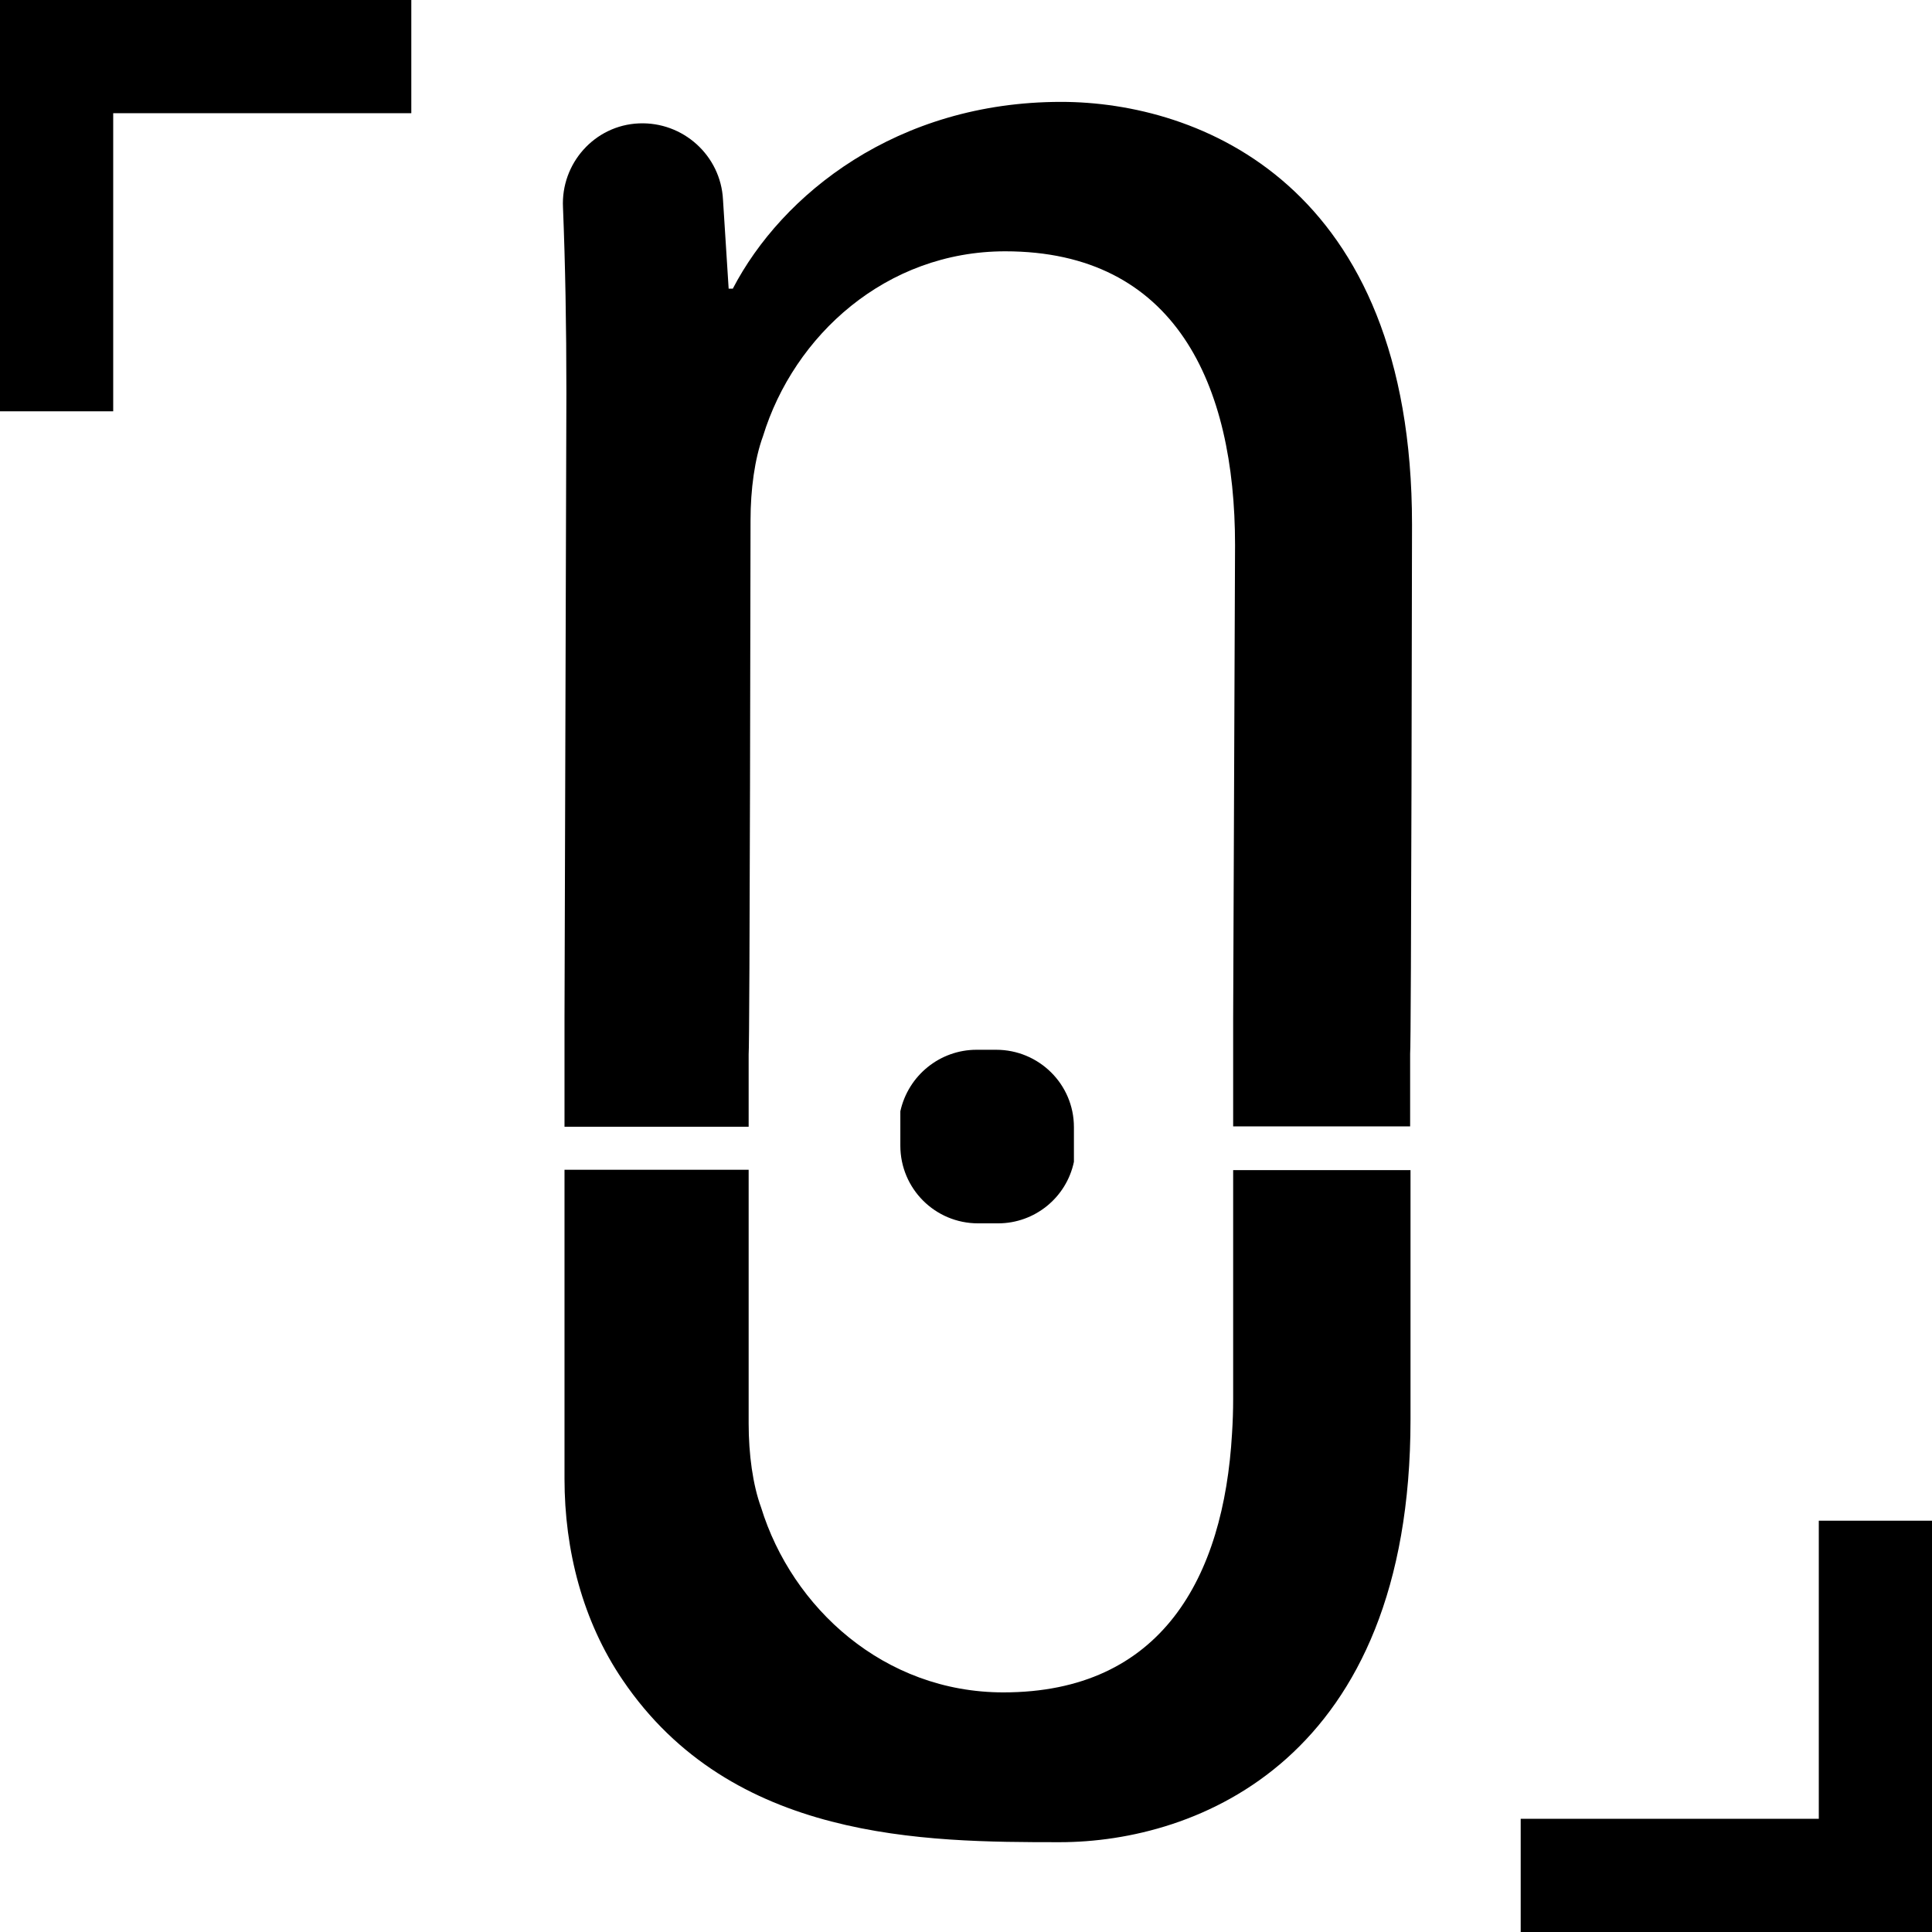
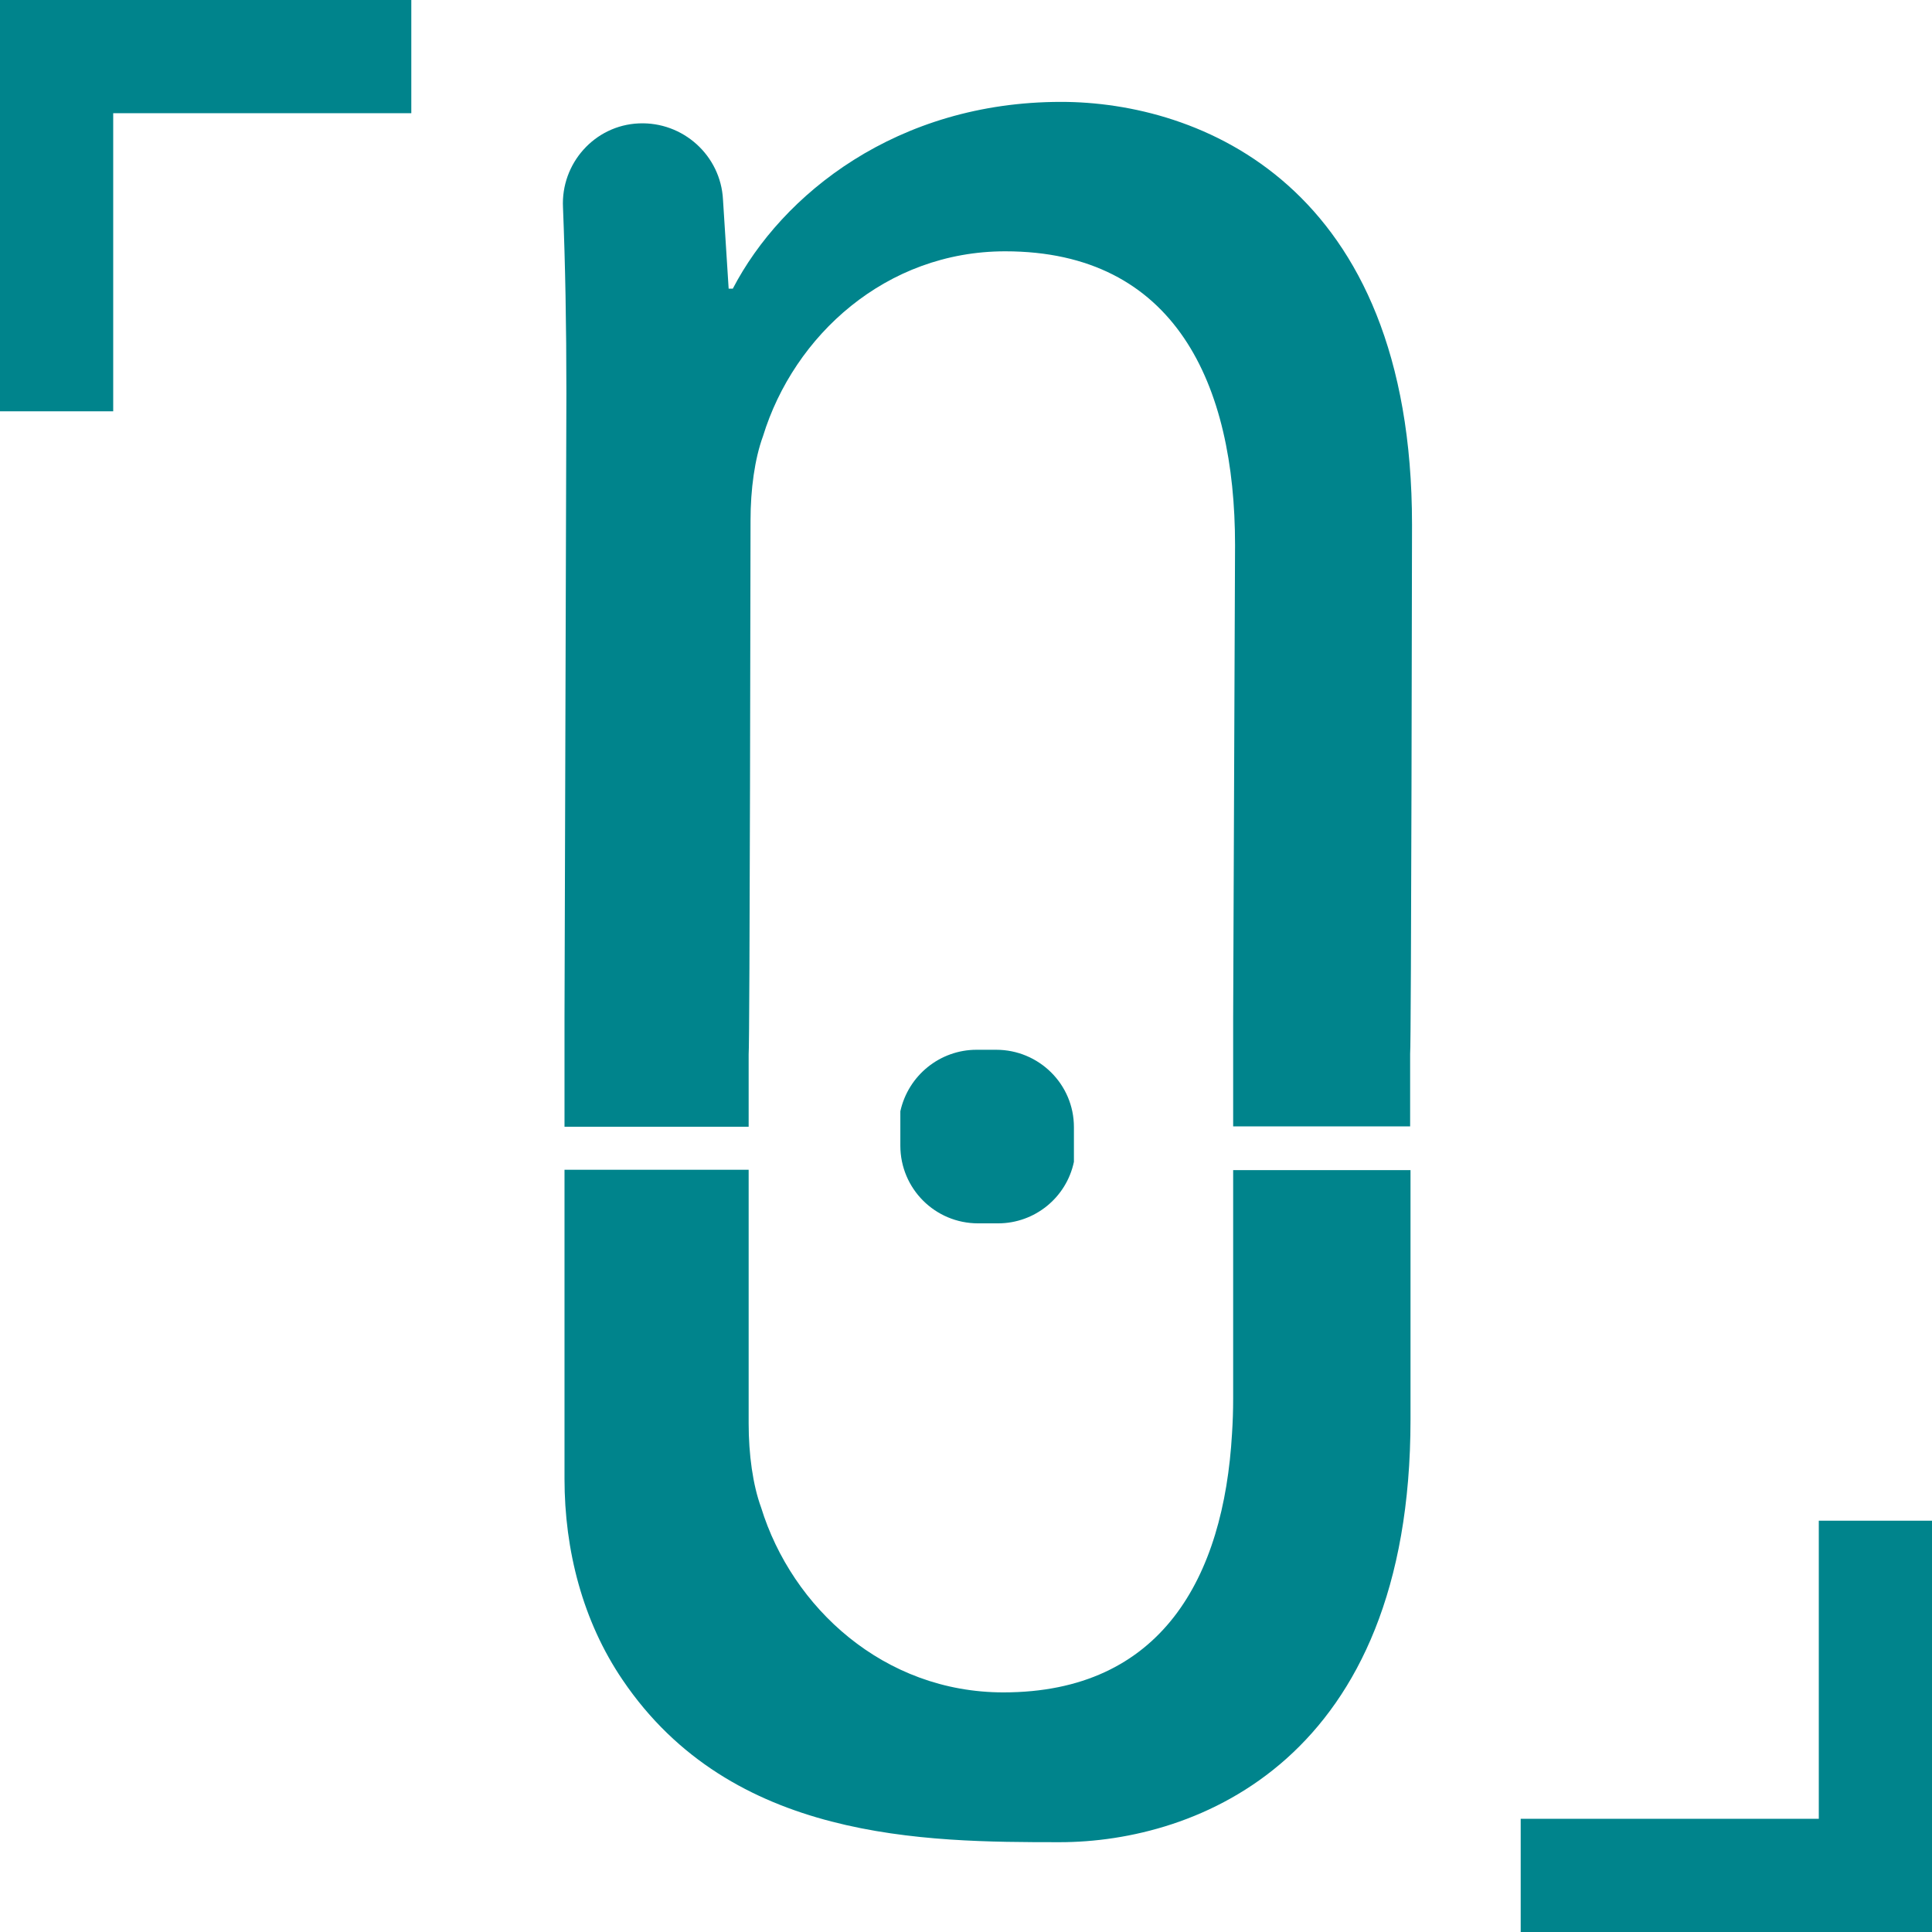
<svg xmlns="http://www.w3.org/2000/svg" version="1.1" id="Layer_1" x="0px" y="0px" viewBox="0 0 512 512" style="enable-background:new 0 0 512 512;" xml:space="preserve">
  <g id="Layer_2_1_">
    <g id="Layer_1-2">
-       <path fill="#000" d="M149.6,269.9v28.7h48.8v-19.2c0.3-1.4,0.5-141.5,0.5-141.5c0-8.2,1.1-16.3,3.3-22.3c8.2-26.7,32.6-49,64.2-49                 c45.1,0,60.9,35.3,60.9,77.8c0,0-0.5,123.9-0.5,125.4v28.7h46.9v-19.2c0.3-1.4,0.5-140.3,0.5-140.3c0-90.3-56.6-112-93-112                 c-43.5,0-74,24.5-87,49.5h-1.1l-1.5-23.6C191,41.2,181,32.2,169.3,32.7S148.6,43.3,149.2,55c0.6,15.1,0.9,31,0.9,49.2                 C150.1,104.2,149.6,268.3,149.6,269.9z" />
-       <path fill="#000" d="M326.8,370.7c0,3.1-0.1,6.1-0.3,9.2c-2.2,38.2-18.7,68.6-60.6,68.6c-31.6,0-56-22.4-64.2-49                 c-2.2-6-3.3-14.1-3.3-22.3V310h-48.8v81.9c0,18.9,4.8,37.7,15.4,53.3c28.9,42.7,80,43,115.8,43c36.4,0,93-21.8,93-112v-66.1h-47                 V370.7z" />
-       <path fill="#000" d="M264.5,324.2c9.7,0,18.1-6.8,20.1-16.3v-9.2c0-11.4-9.3-20.5-20.6-20.5c0,0,0,0,0,0h-5.2                 c-9.7,0-18.1,6.8-20.2,16.3v9.1c0,11.4,9.2,20.6,20.6,20.6L264.5,324.2z" />
-       <polygon fill="#000" points="109,0 30,0 0,0 0,30 0,109 30,109 30,30 109,30   " />
-       <polygon fill="#000" points="403,512 482,512 512,512 512,482 512,403 482,403 482,482 403,482   " />
+       <path fill="rgb(0,132,140)" d="M149.6,269.9v28.7h48.8v-19.2c0.3-1.4,0.5-141.5,0.5-141.5c0-8.2,1.1-16.3,3.3-22.3c8.2-26.7,32.6-49,64.2-49                 c45.1,0,60.9,35.3,60.9,77.8c0,0-0.5,123.9-0.5,125.4v28.7h46.9v-19.2c0.3-1.4,0.5-140.3,0.5-140.3c0-90.3-56.6-112-93-112                 c-43.5,0-74,24.5-87,49.5h-1.1l-1.5-23.6C191,41.2,181,32.2,169.3,32.7S148.6,43.3,149.2,55c0.6,15.1,0.9,31,0.9,49.2                 C150.1,104.2,149.6,268.3,149.6,269.9z" />
+       <path fill="rgb(0,132,140)" d="M326.8,370.7c0,3.1-0.1,6.1-0.3,9.2c-2.2,38.2-18.7,68.6-60.6,68.6c-31.6,0-56-22.4-64.2-49                 c-2.2-6-3.3-14.1-3.3-22.3V310h-48.8v81.9c0,18.9,4.8,37.7,15.4,53.3c28.9,42.7,80,43,115.8,43c36.4,0,93-21.8,93-112v-66.1h-47                 V370.7z" />
+       <path fill="rgb(0,132,140)" d="M264.5,324.2c9.7,0,18.1-6.8,20.1-16.3v-9.2c0-11.4-9.3-20.5-20.6-20.5c0,0,0,0,0,0h-5.2                 c-9.7,0-18.1,6.8-20.2,16.3v9.1c0,11.4,9.2,20.6,20.6,20.6L264.5,324.2z" />
+       <polygon fill="rgb(0,132,140)" points="109,0 30,0 0,0 0,30 0,109 30,109 30,30 109,30   " />
+       <polygon fill="rgb(0,132,140)" points="403,512 482,512 512,512 512,482 512,403 482,403 482,482 403,482   " />
    </g>
  </g>
</svg>
